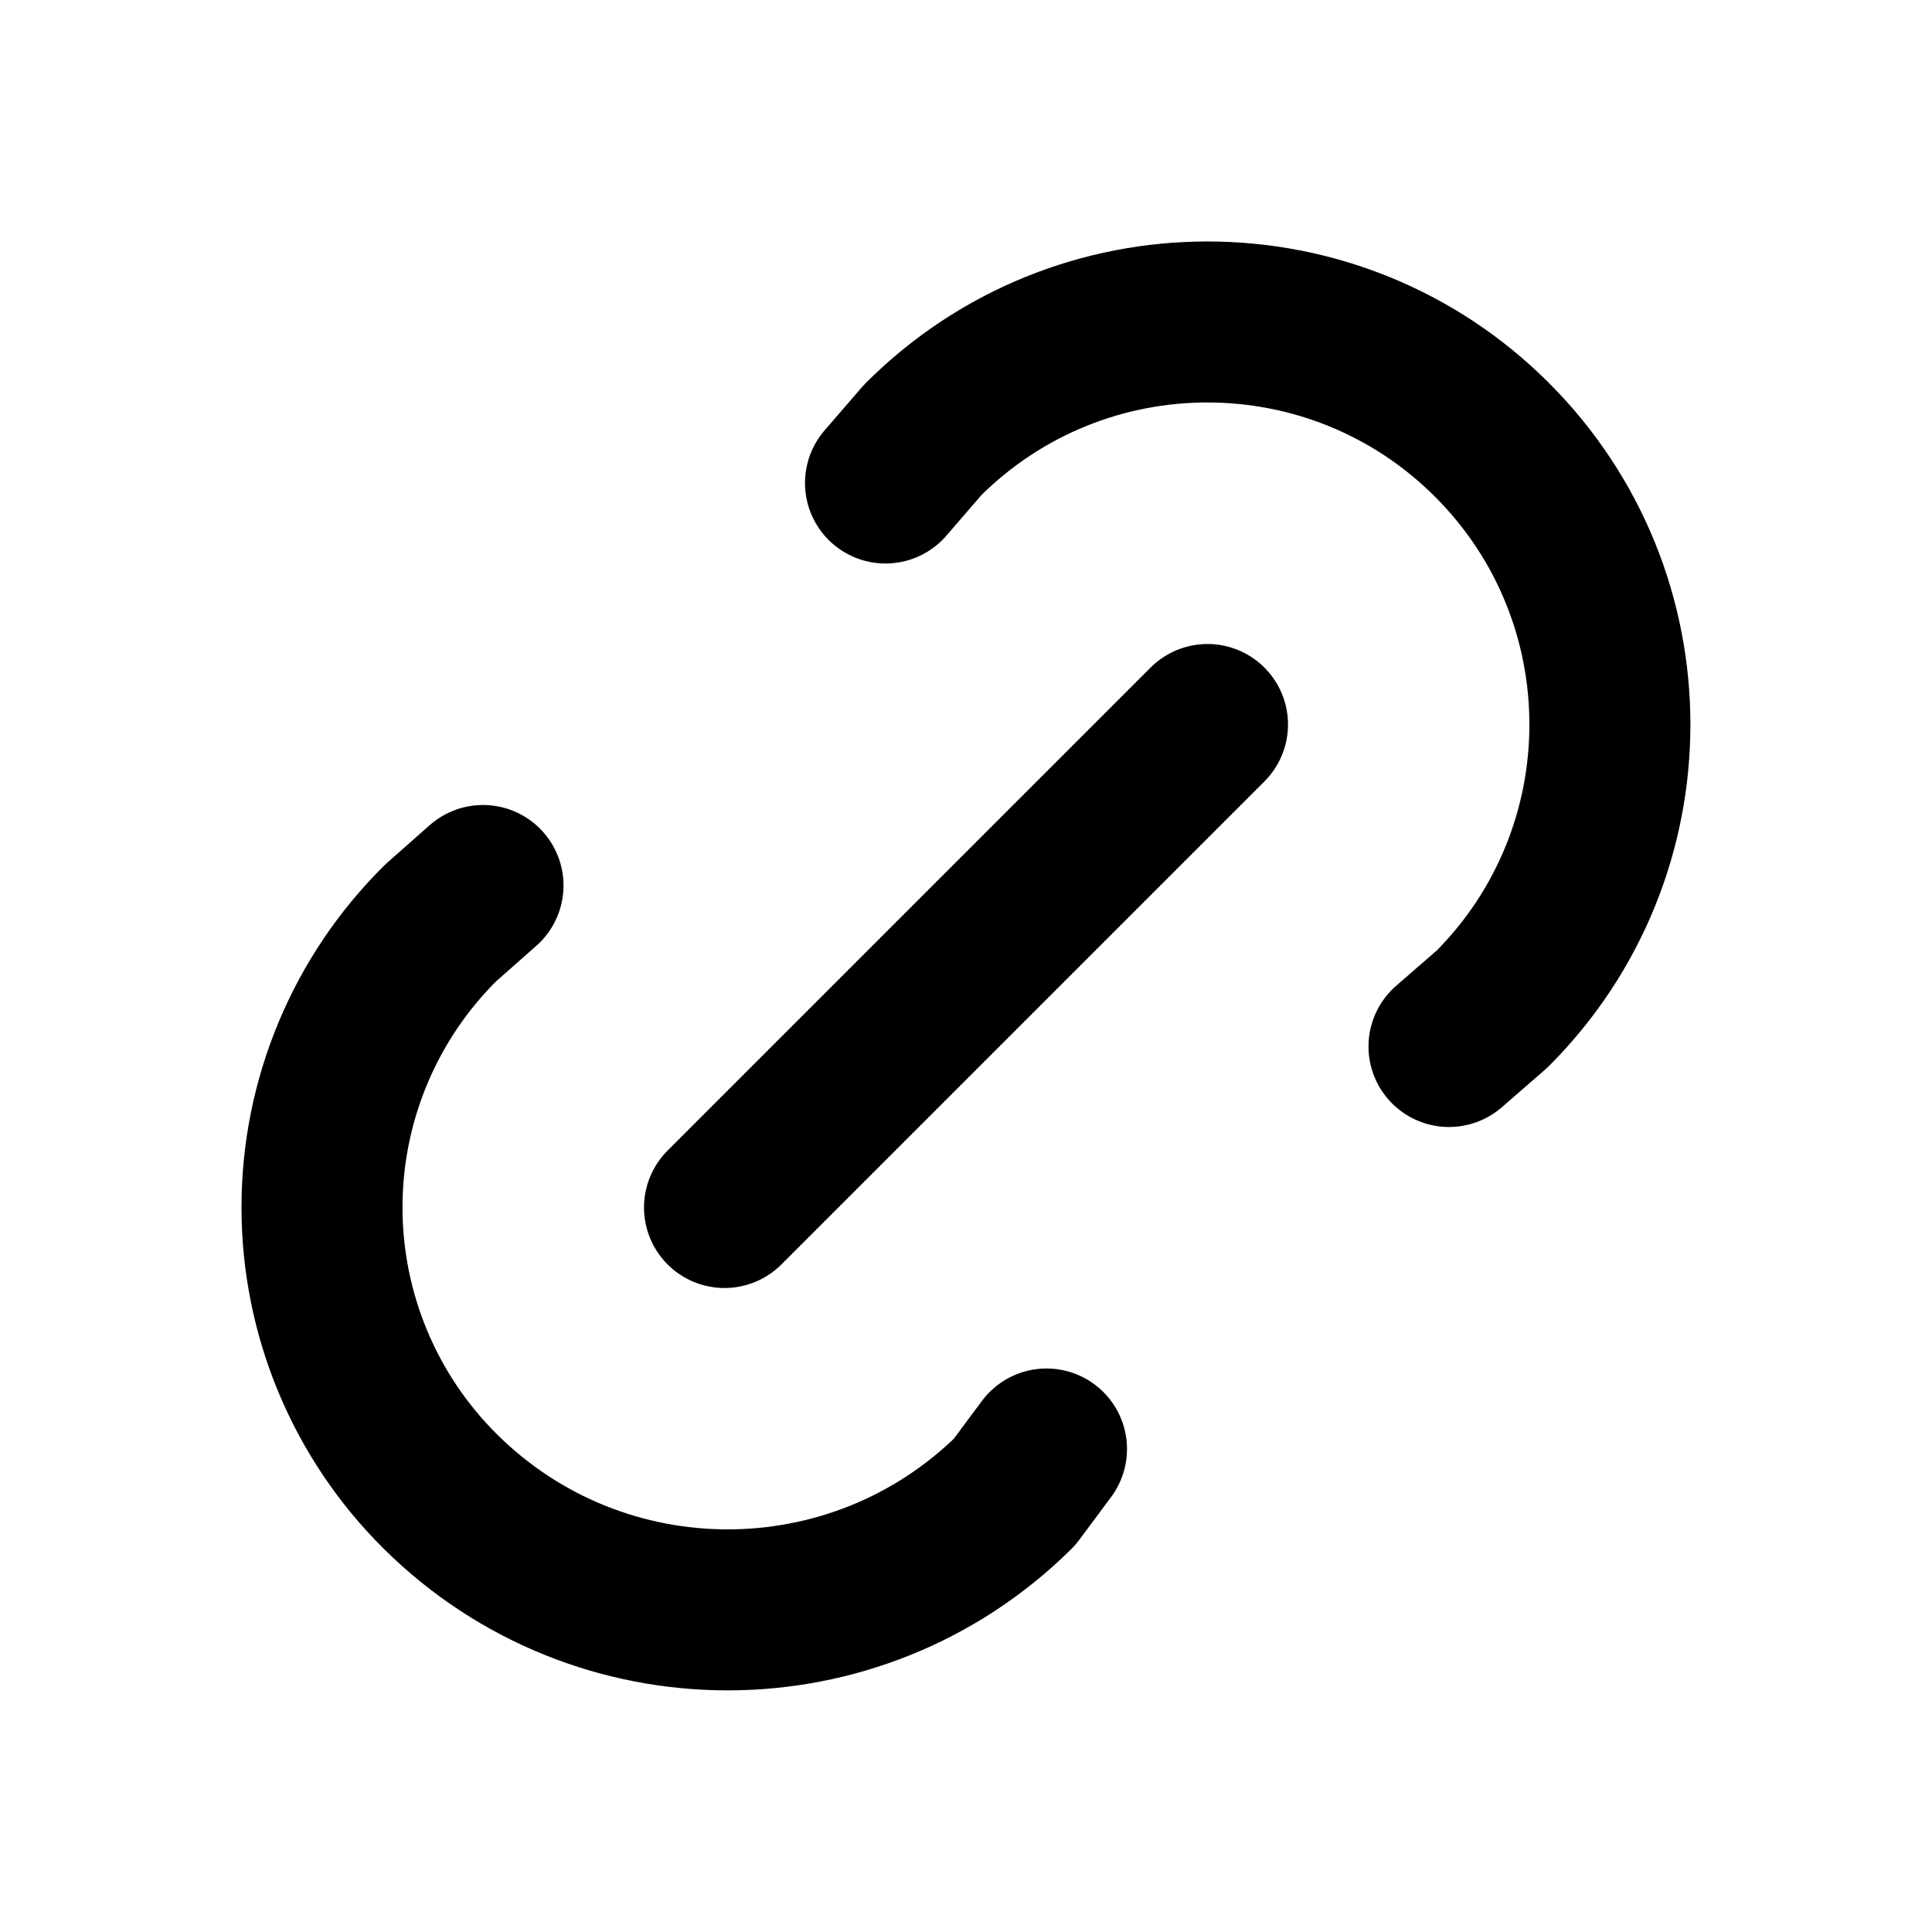
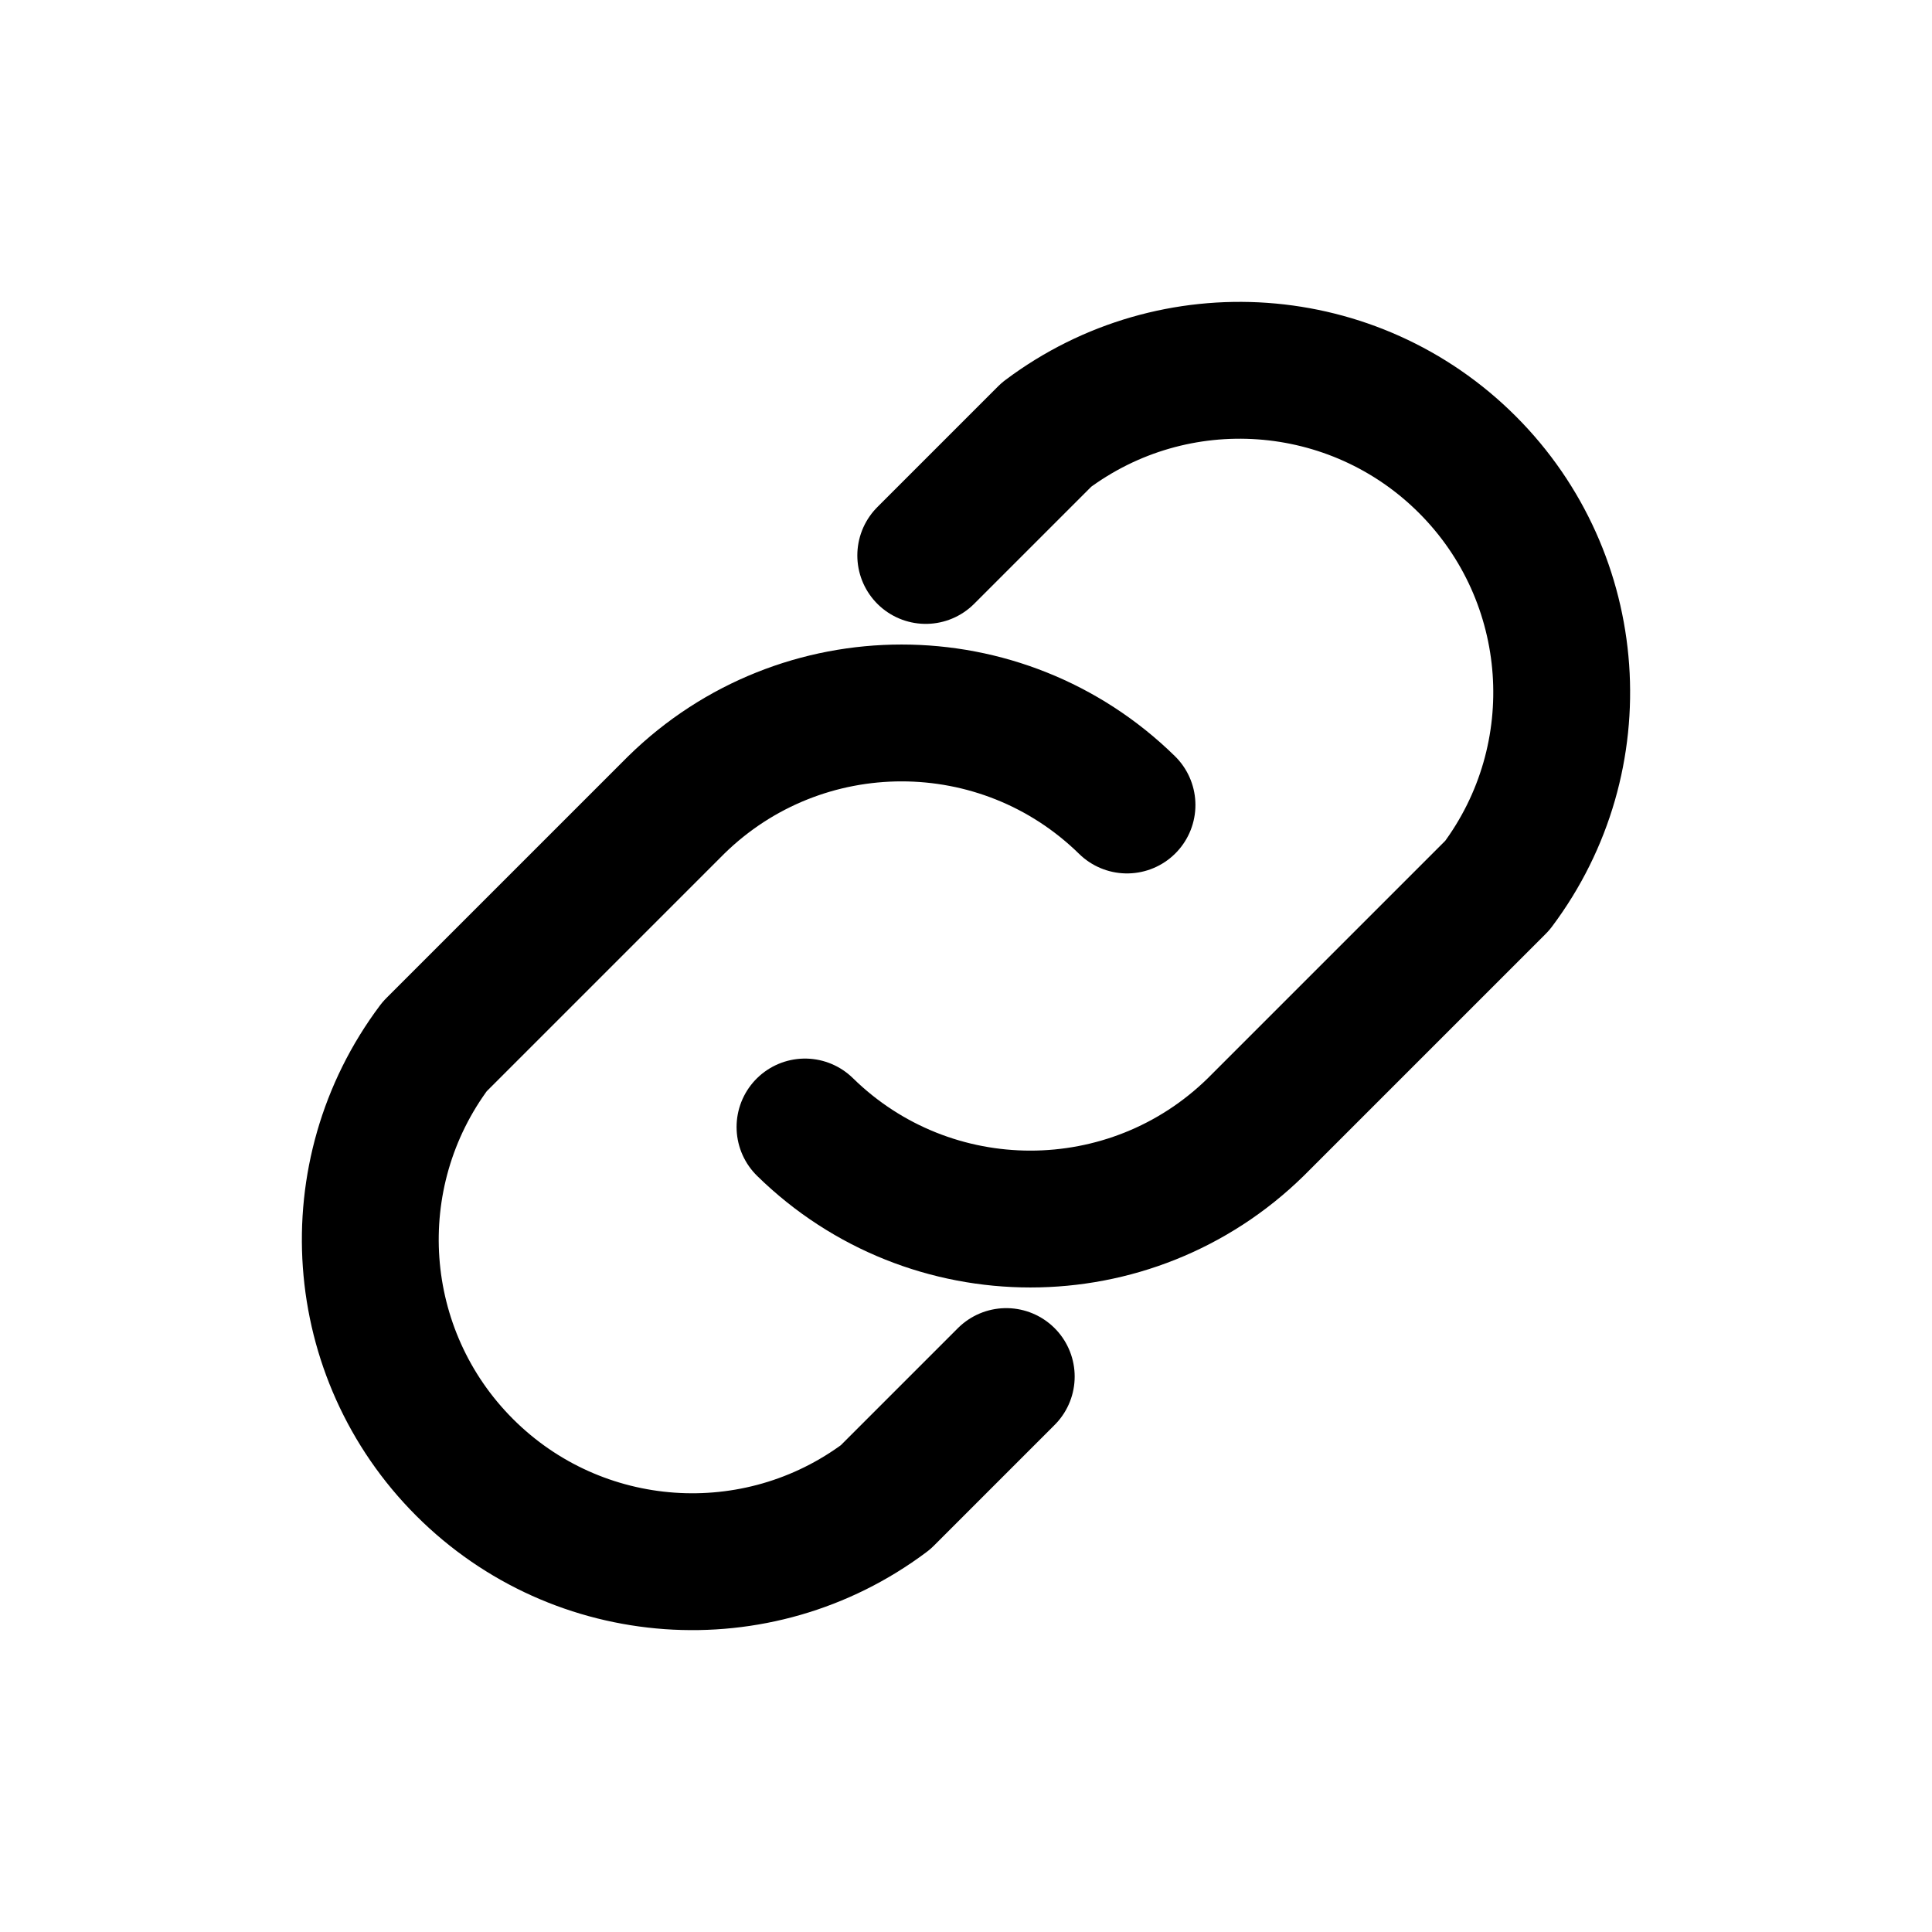
- <svg xmlns="http://www.w3.org/2000/svg" viewBox="0 0 24 24">
-   <path stroke-width="2" stroke="currentColor" fill="none" stroke-linecap="round" stroke-linejoin="round" d="M9 15l6 -6M11 6l.463 -.536a5 5 0 0 1 7.071 7.072l-.534 .464M13 18l-.397 .534a5.068 5.068 0 0 1 -7.127 0a4.972 4.972 0 0 1 0 -7.071l.524 -.463" />
+ <svg xmlns="http://www.w3.org/2000/svg" viewBox="0 0 24 24" fill="none" stroke="currentColor" stroke-width="1.7" stroke-linecap="round" stroke-linejoin="round">
+   <path d="M10 14a4 4 0 0 0 5.6 0l3-3a4 4 0 0 0-5.6-5.6l-1.5 1.5M14 10a4 4 0 0 0-5.6 0l-3 3a4 4 0 0 0 5.6 5.6l1.5-1.5" />
</svg>
